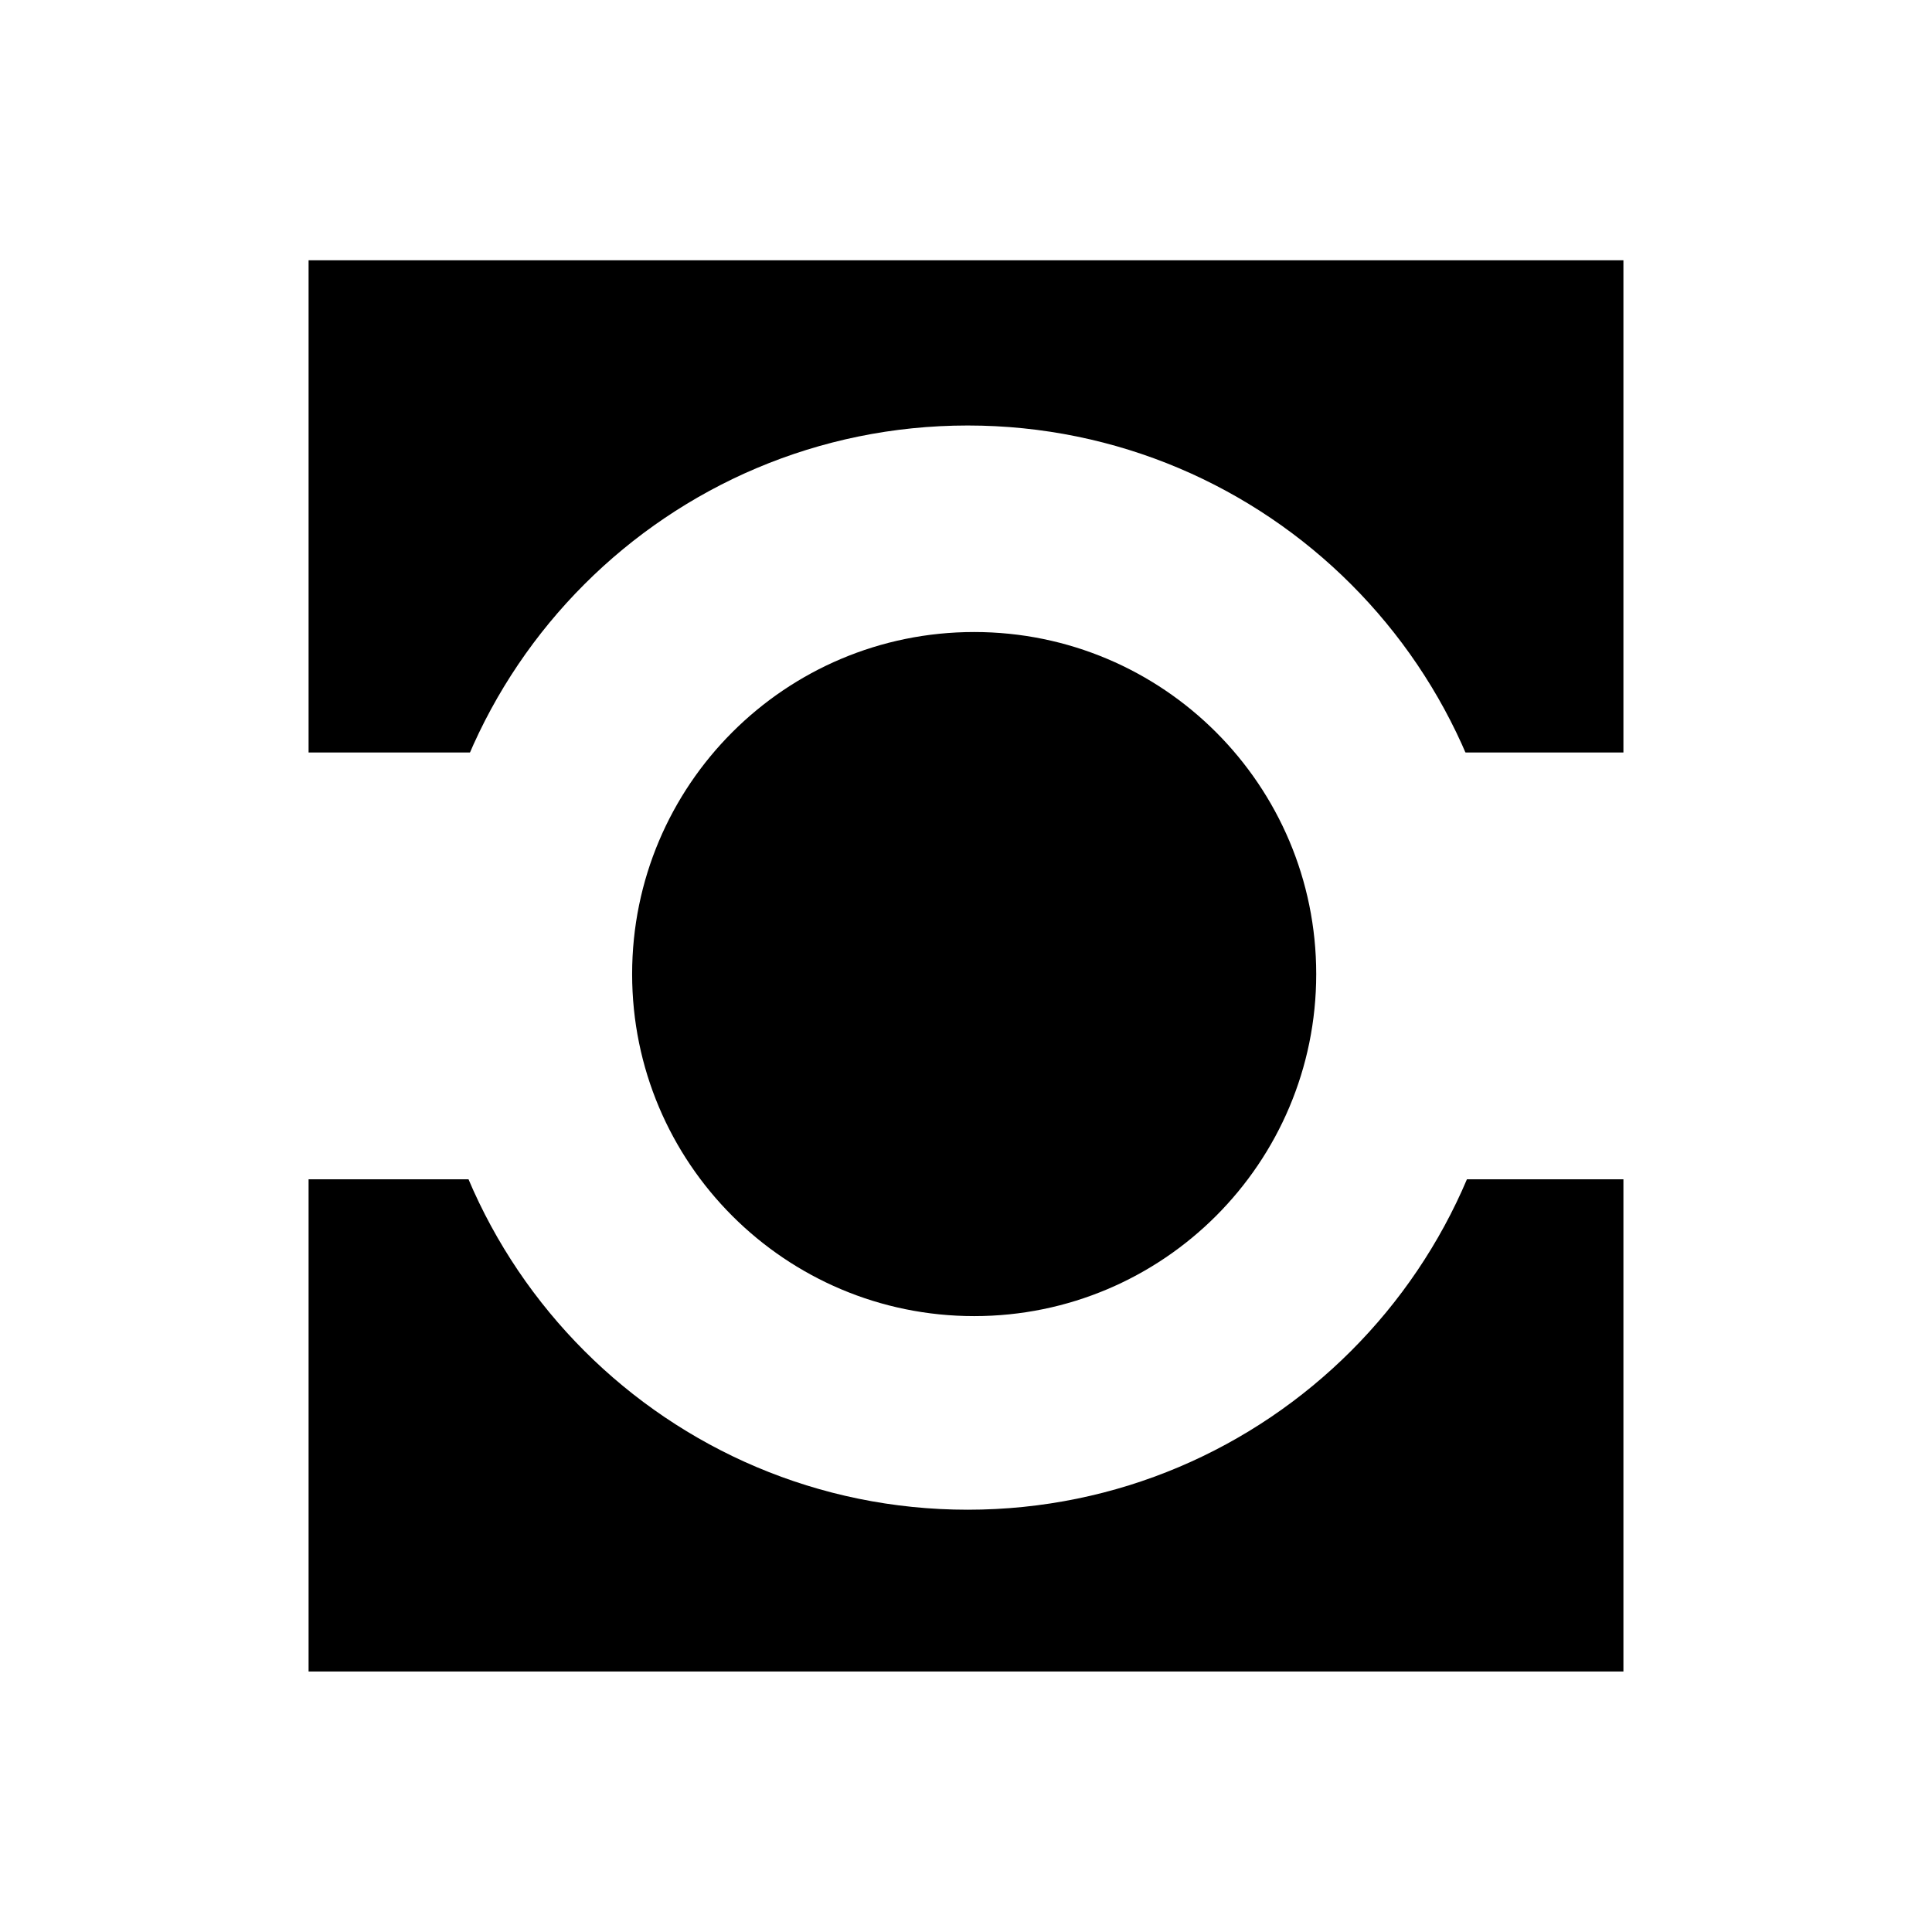
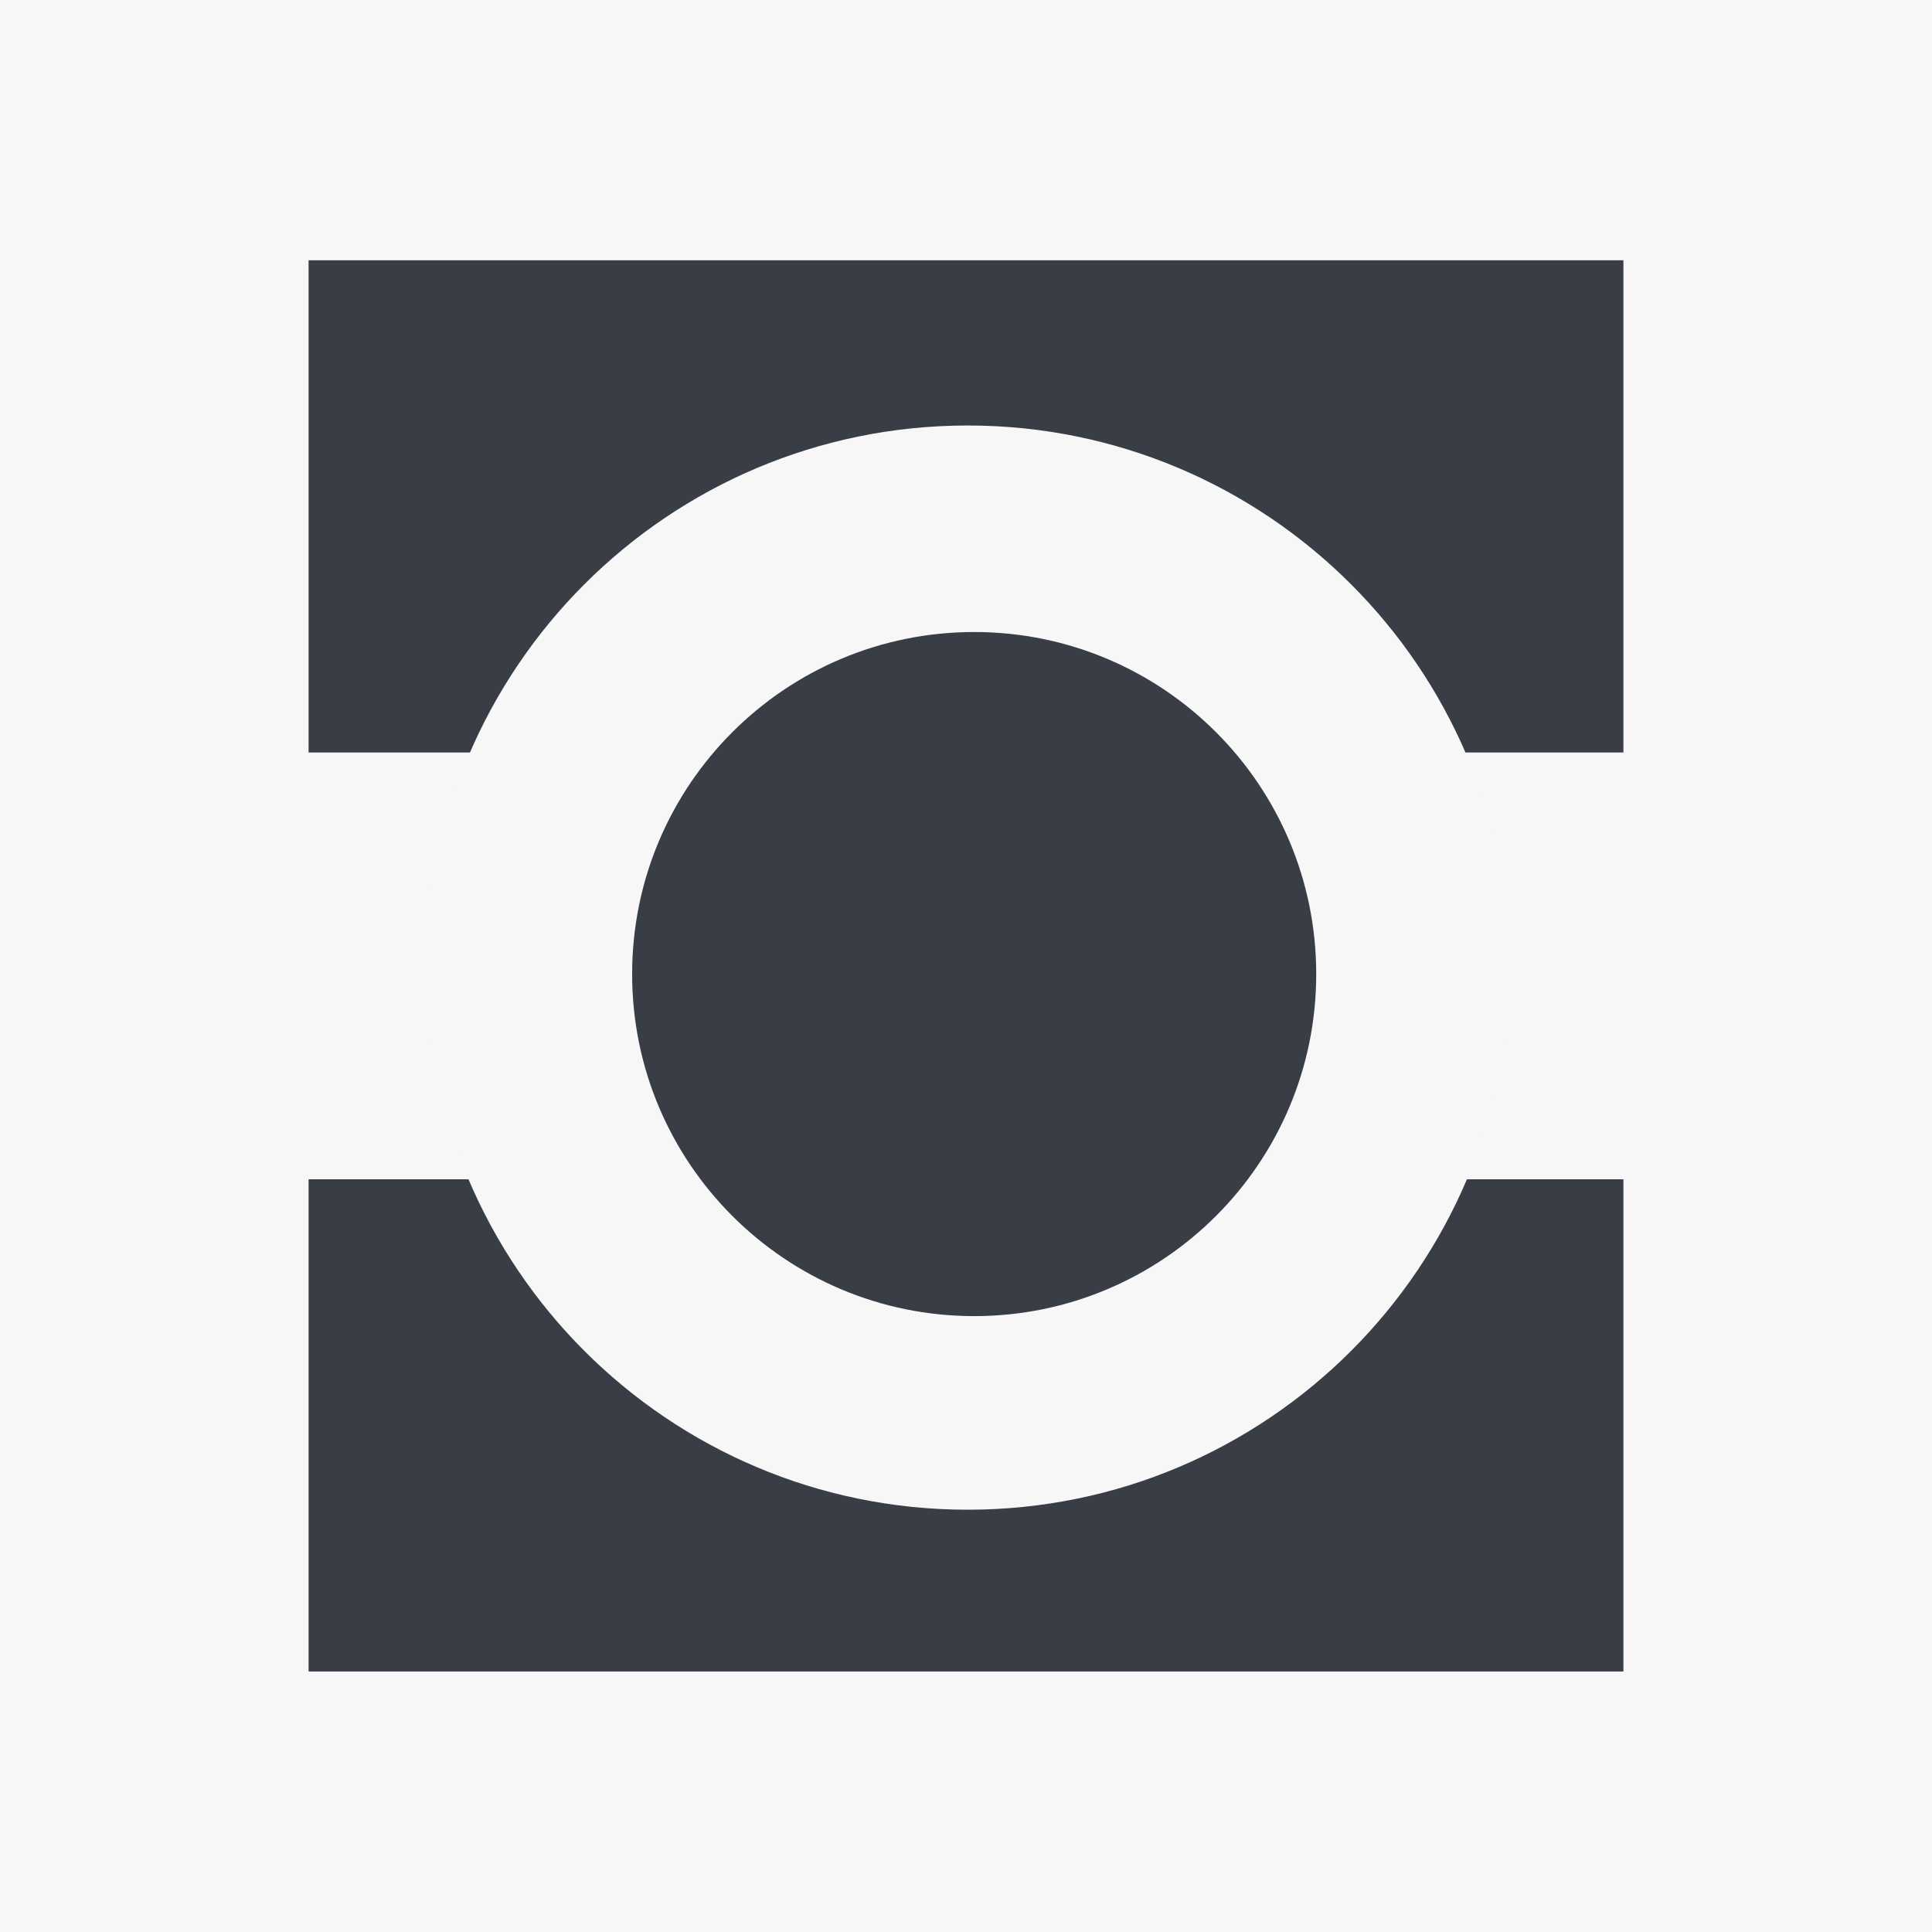
<svg xmlns="http://www.w3.org/2000/svg" width="720" height="720" viewBox="0 0 720 720" fill="none">
-   <rect width="720" height="720" fill="white" />
-   <rect x="115" y="439.487" width="490" height="183.429" fill="black" />
-   <rect x="115" y="97" width="490" height="183.429" fill="black" />
-   <circle cx="360.641" cy="360.599" r="202.029" fill="white" />
-   <circle cx="363.046" cy="363.005" r="127.471" fill="black" />
+   <rect width="720" height="720" fill="#F7F7F7" />
+   <rect x="115" y="439.487" width="490" height="183.429" fill="#393E46" />
+   <rect x="115" y="97" width="490" height="183.429" fill="#393E46" />
+   <circle cx="360.641" cy="360.599" r="202.029" fill="#F7F7F7" />
+   <circle cx="363.046" cy="363.005" r="127.471" fill="#393E46" />
</svg>
